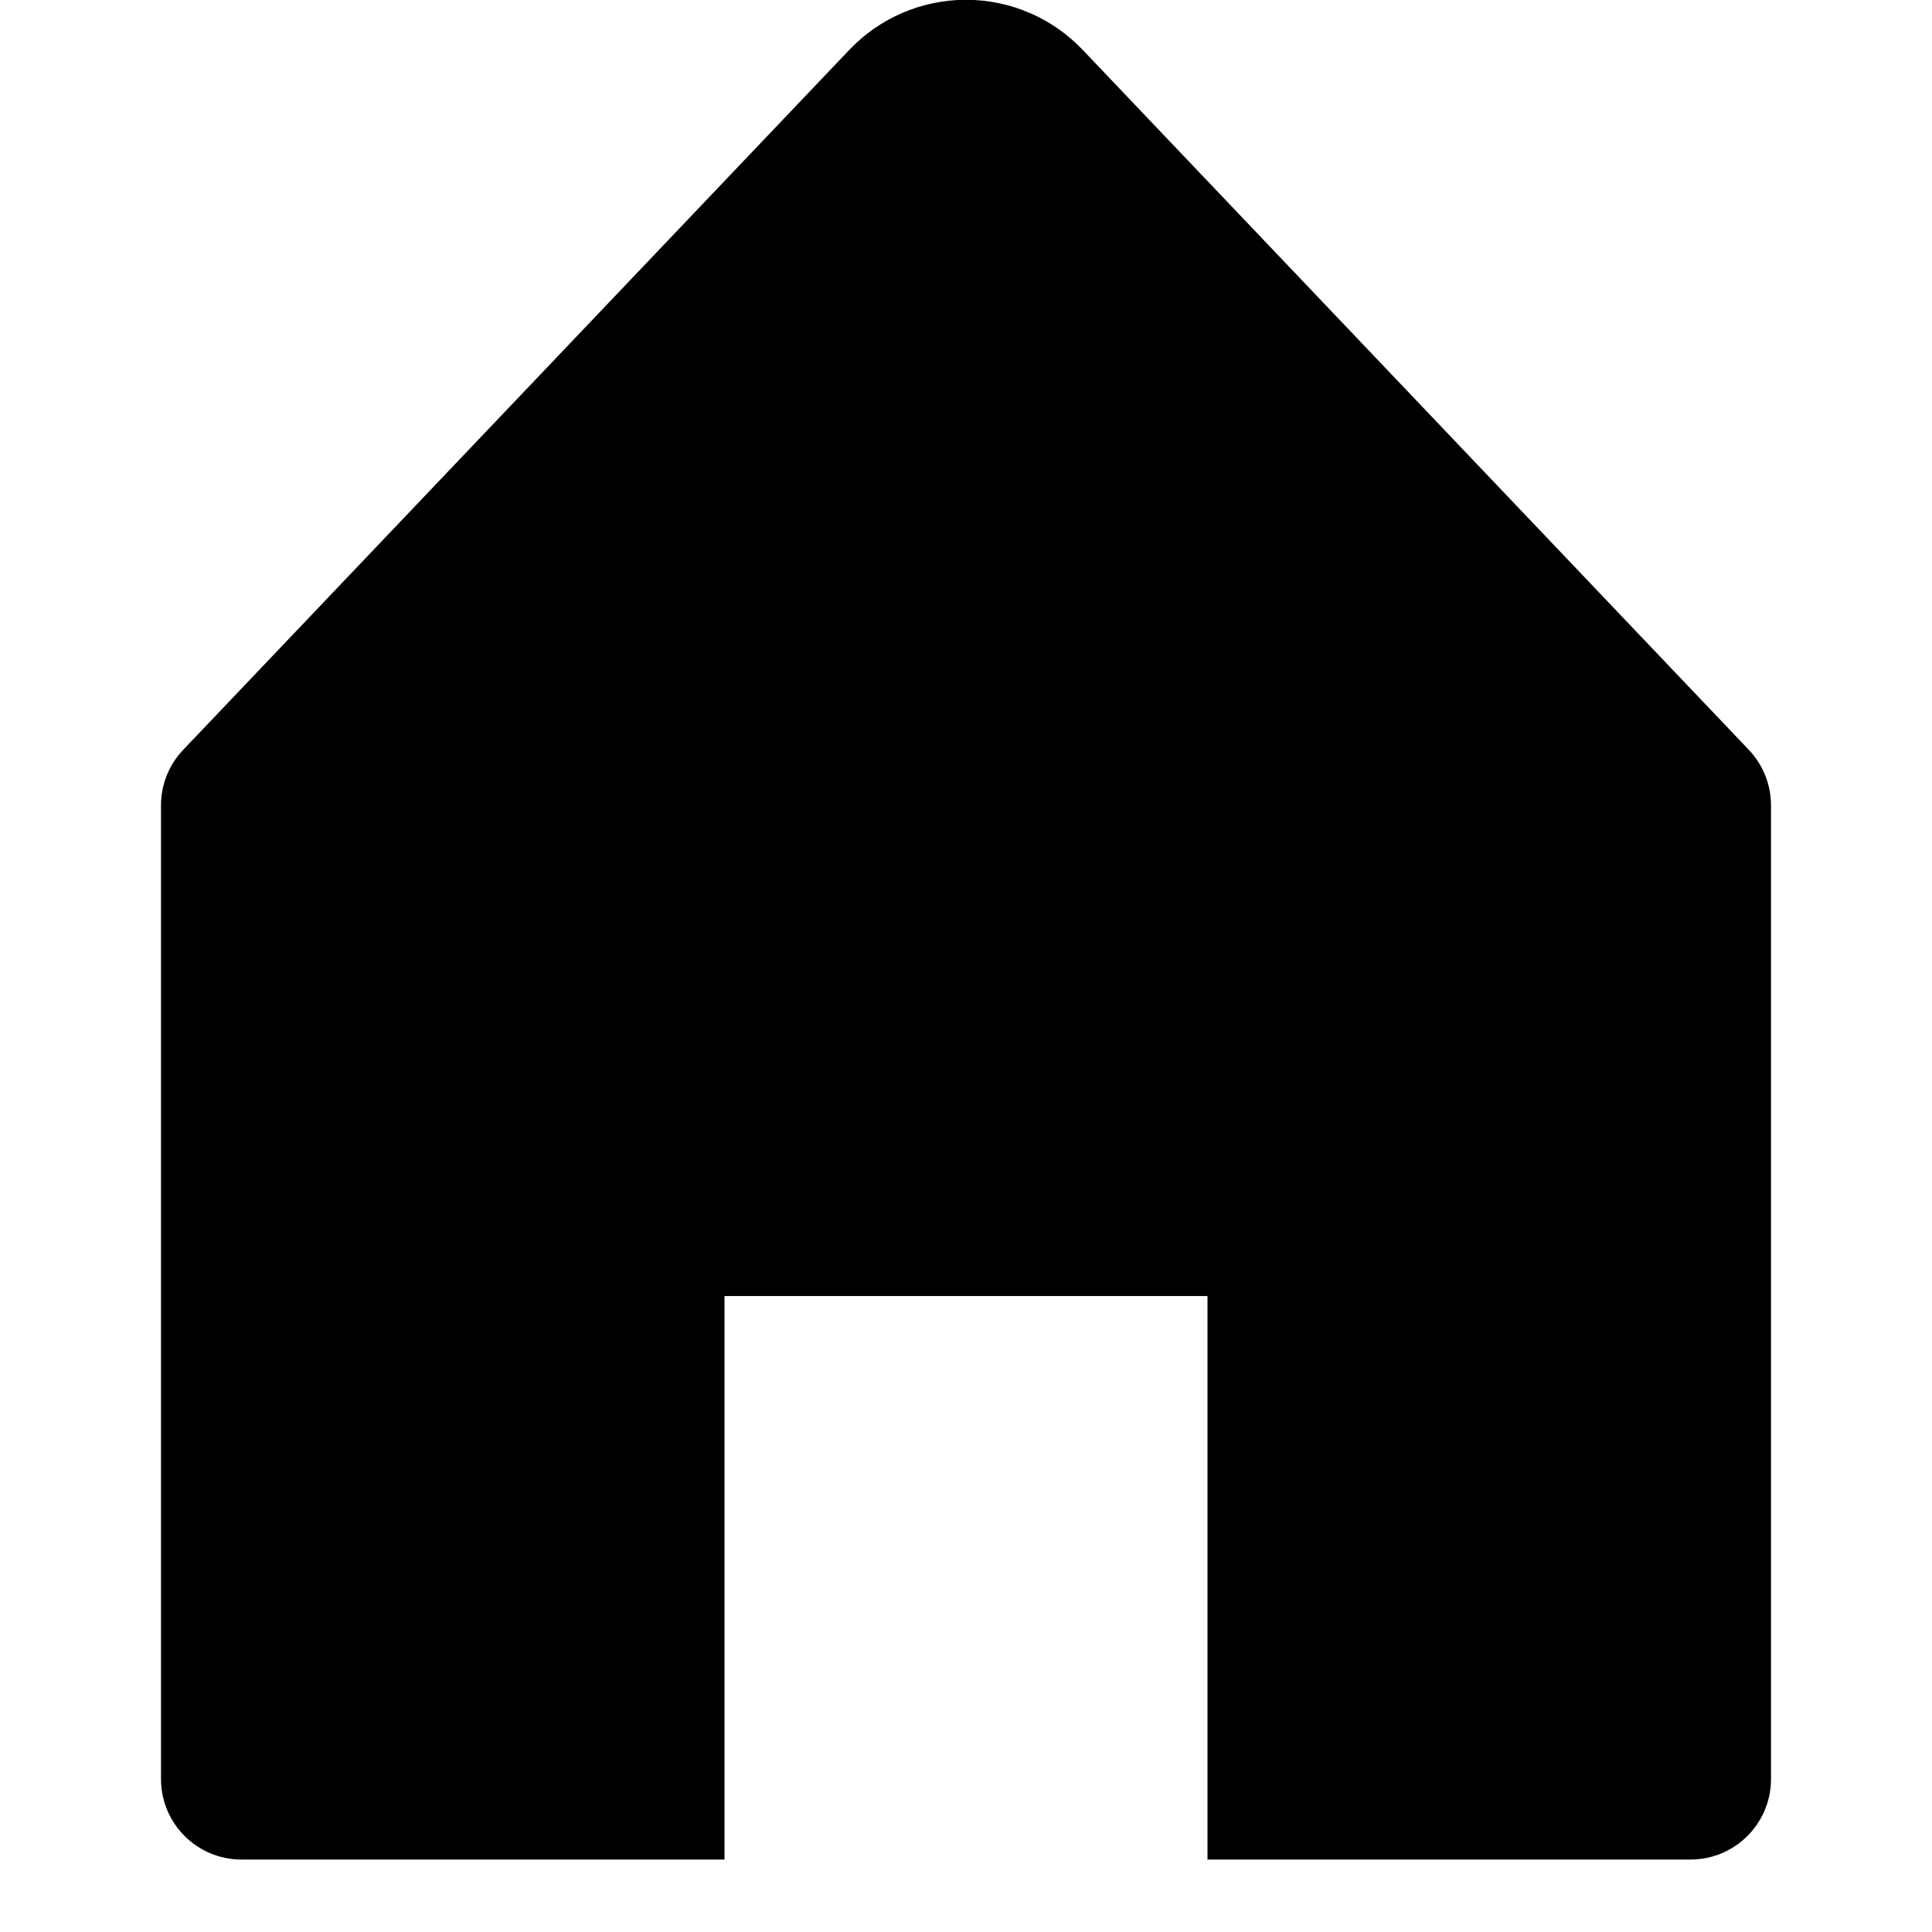
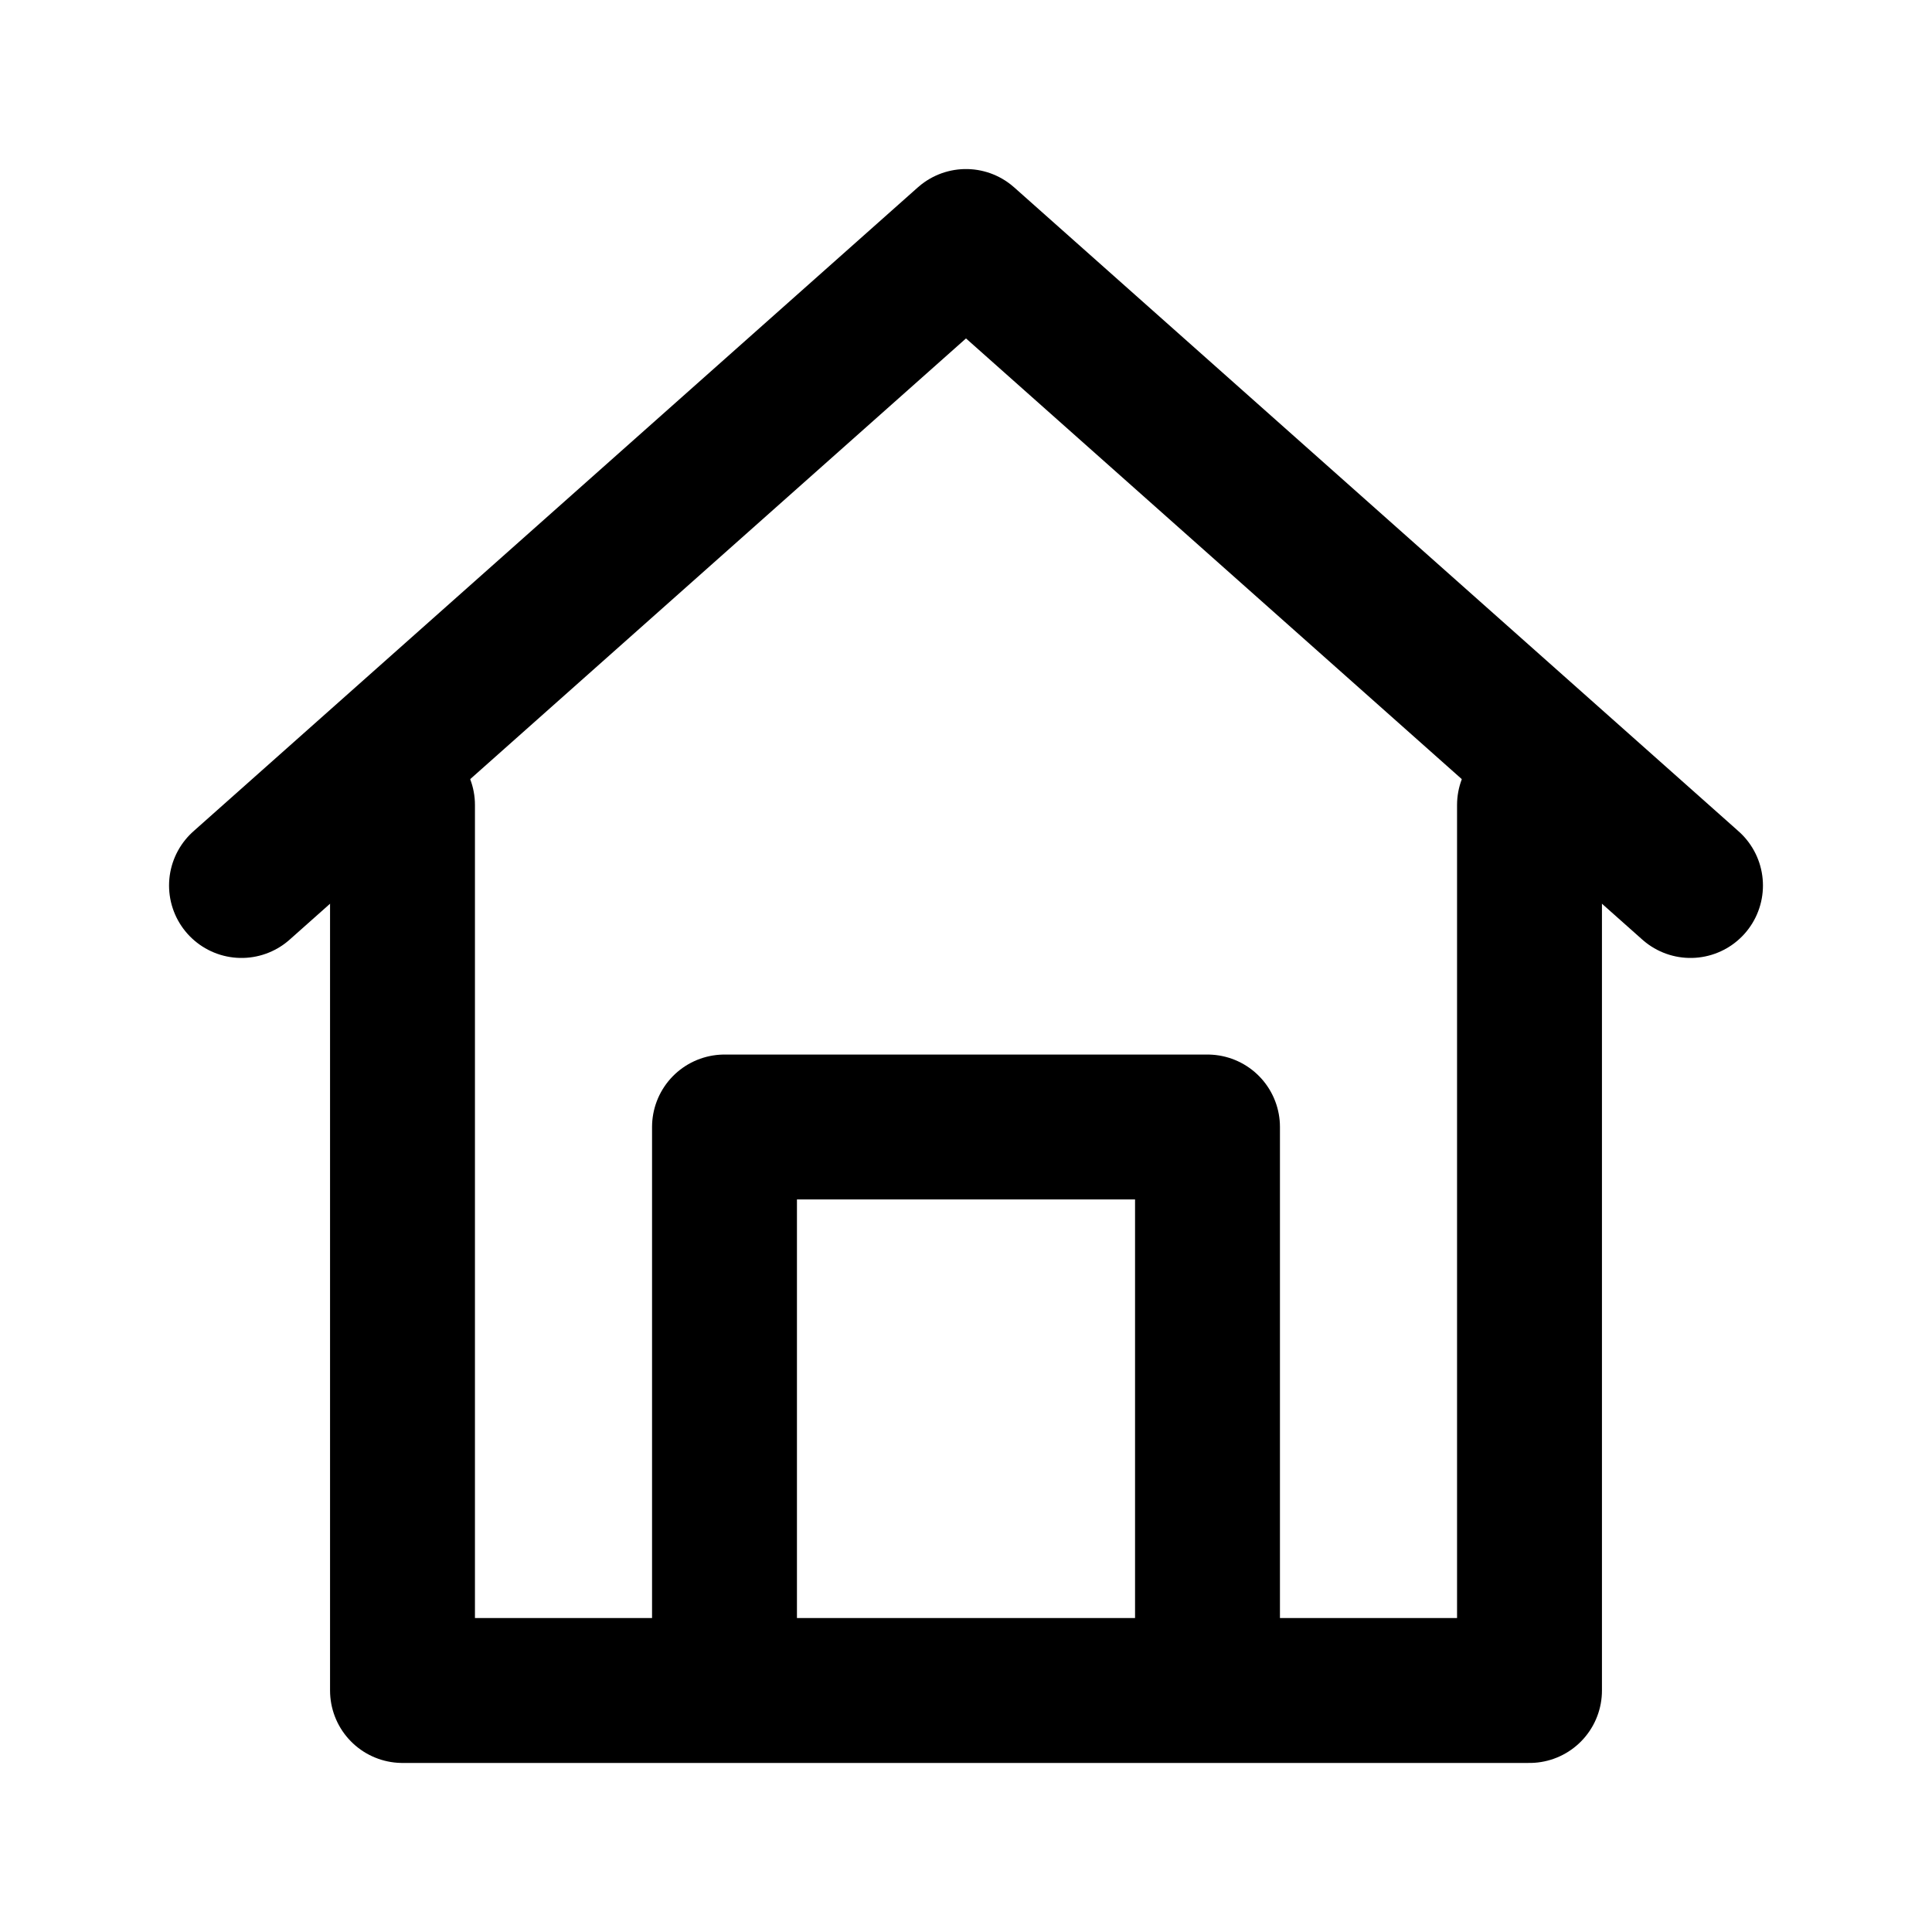
- <svg xmlns="http://www.w3.org/2000/svg" data-name="Livello 1" viewBox="0 0 24 24" x="0px" y="0px">
-   <path data-name="homepage" d="M10.55,0.62L2.28,9.31A1,1,0,0,0,2,10V22.1a1,1,0,0,0,1,1H9v-7h6v7h6a1,1,0,0,0,1-1V10a1,1,0,0,0-.28-0.69L13.45,0.62A2,2,0,0,0,10.55.62Z" />
+ <svg xmlns="http://www.w3.org/2000/svg" viewBox="0 0 24 24" fill="none" stroke="currentColor" stroke-width="1.8" stroke-linecap="round" stroke-linejoin="round" aria-hidden="true">
+   <path d="m3 11 9-8 9 8" />
+   <path d="M5 10v11h14V10M9 21v-7h6v7" />
</svg>
